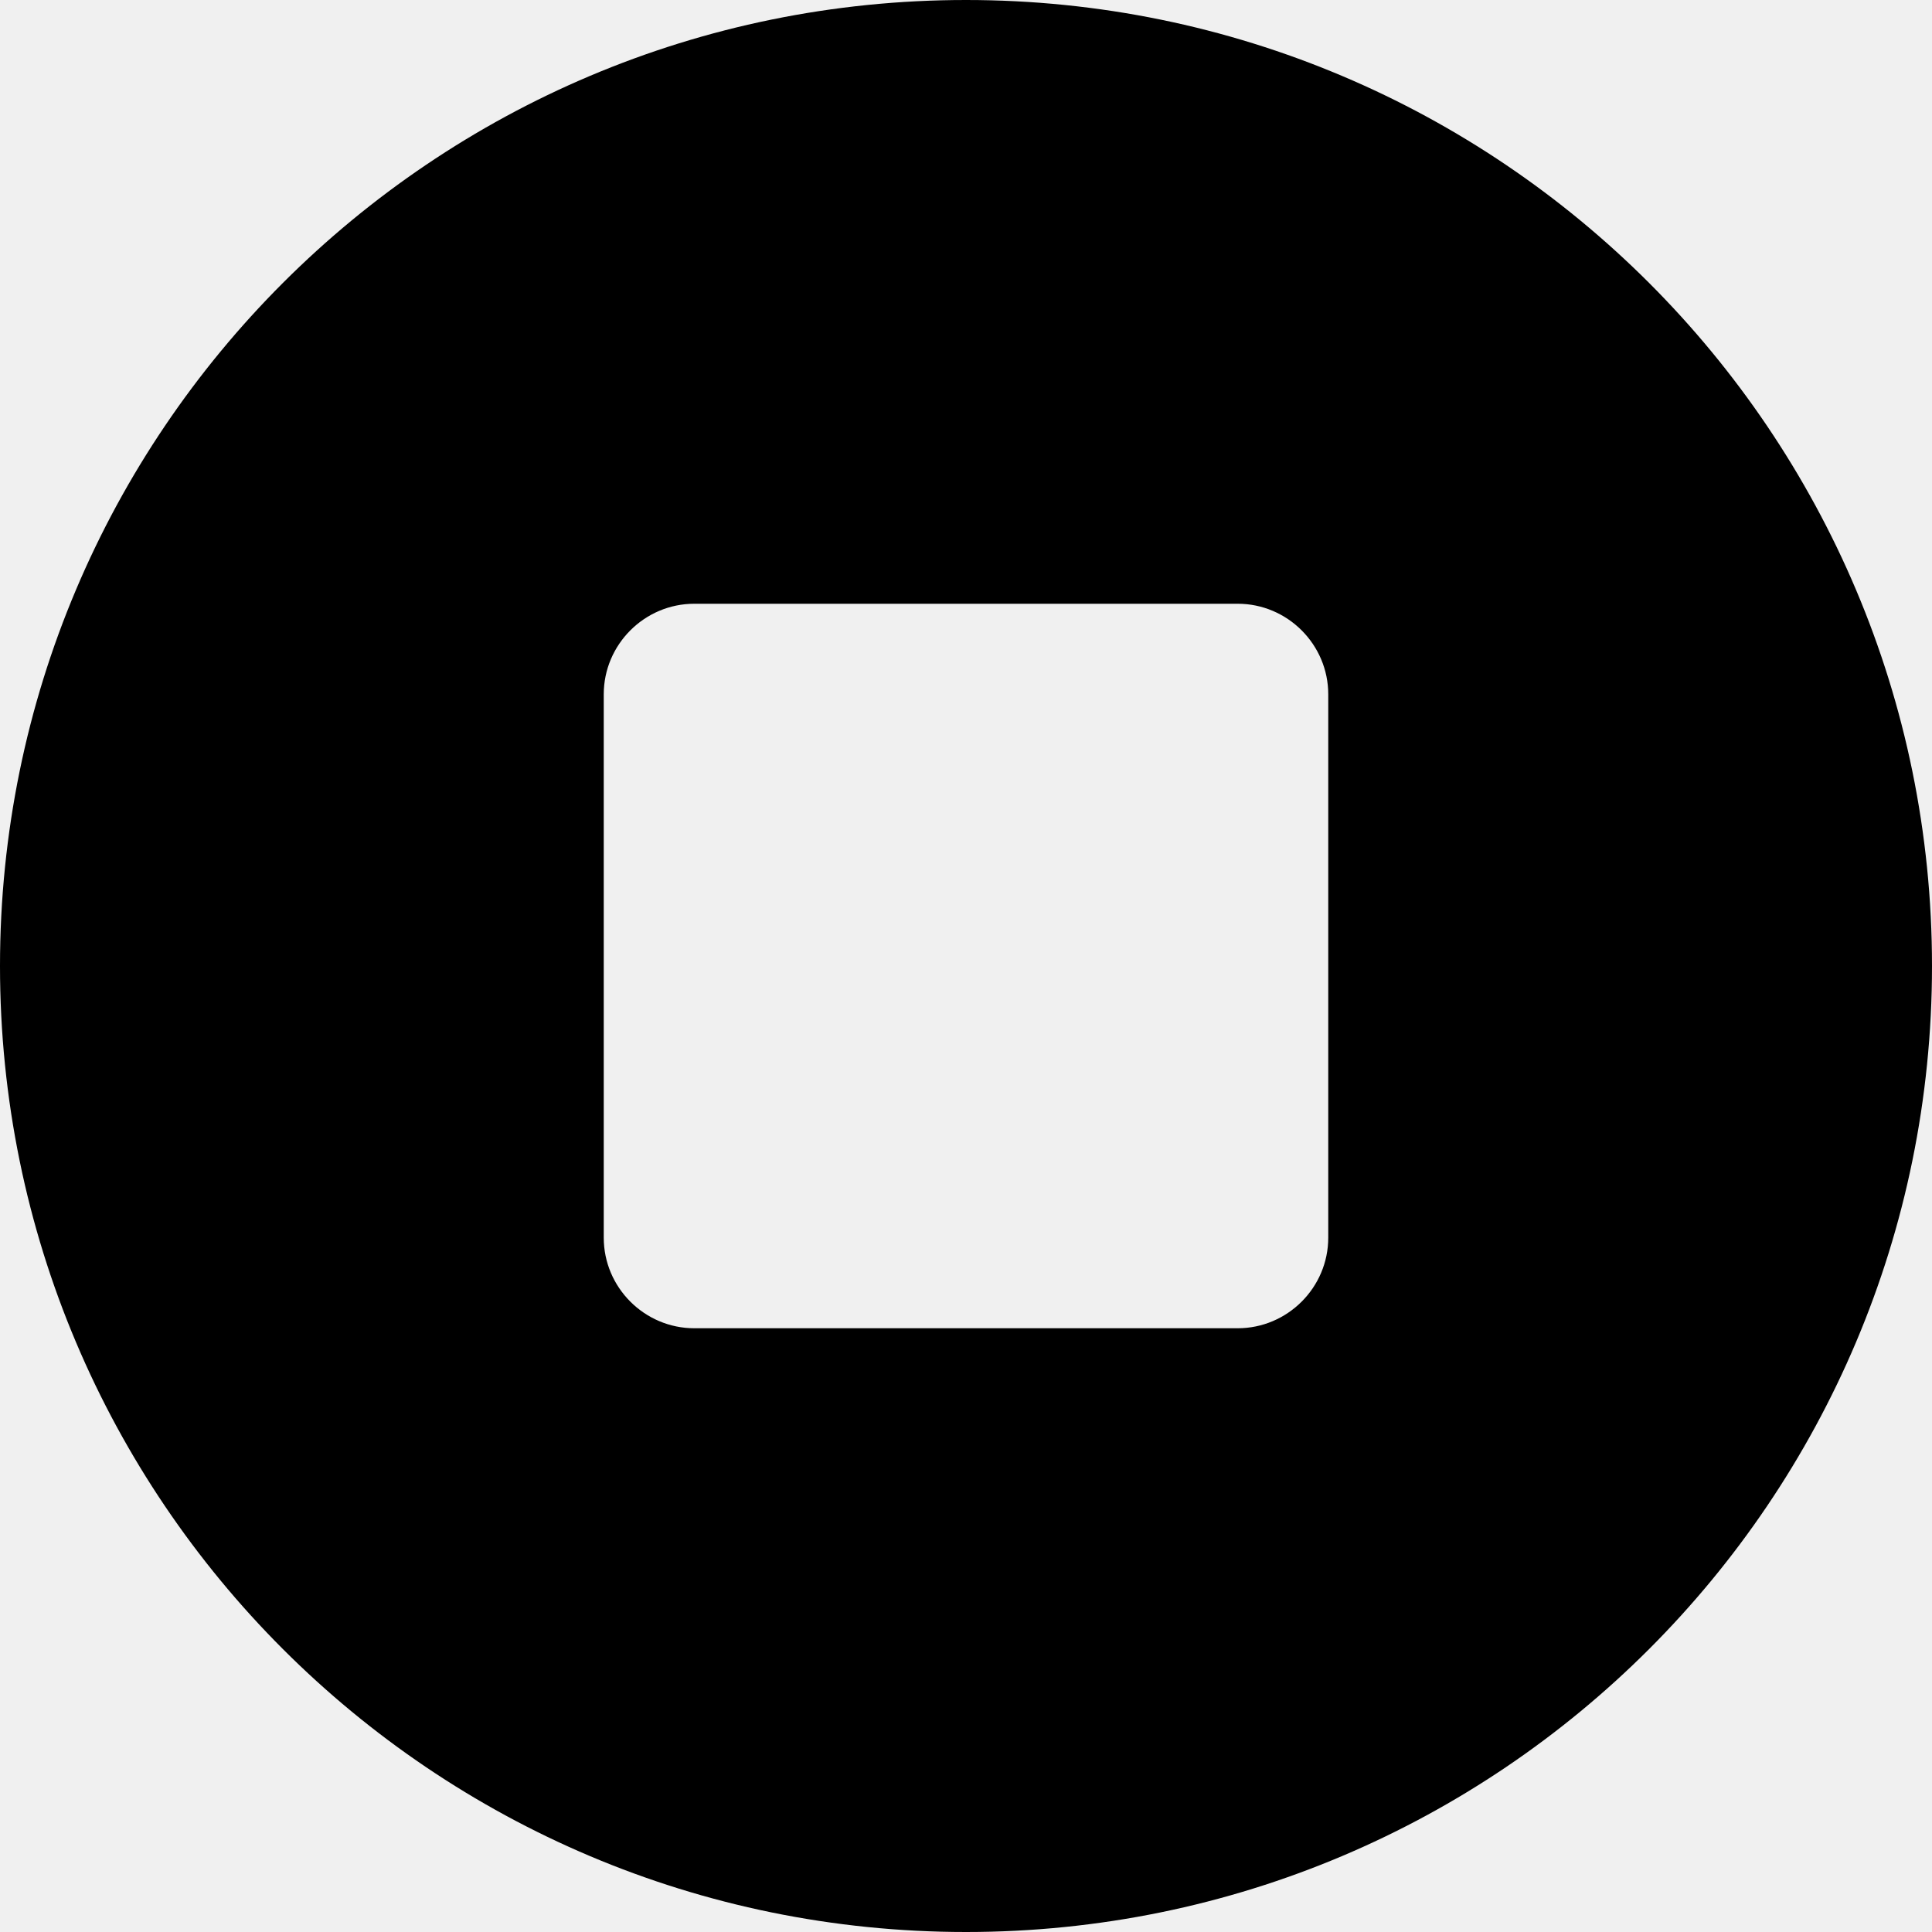
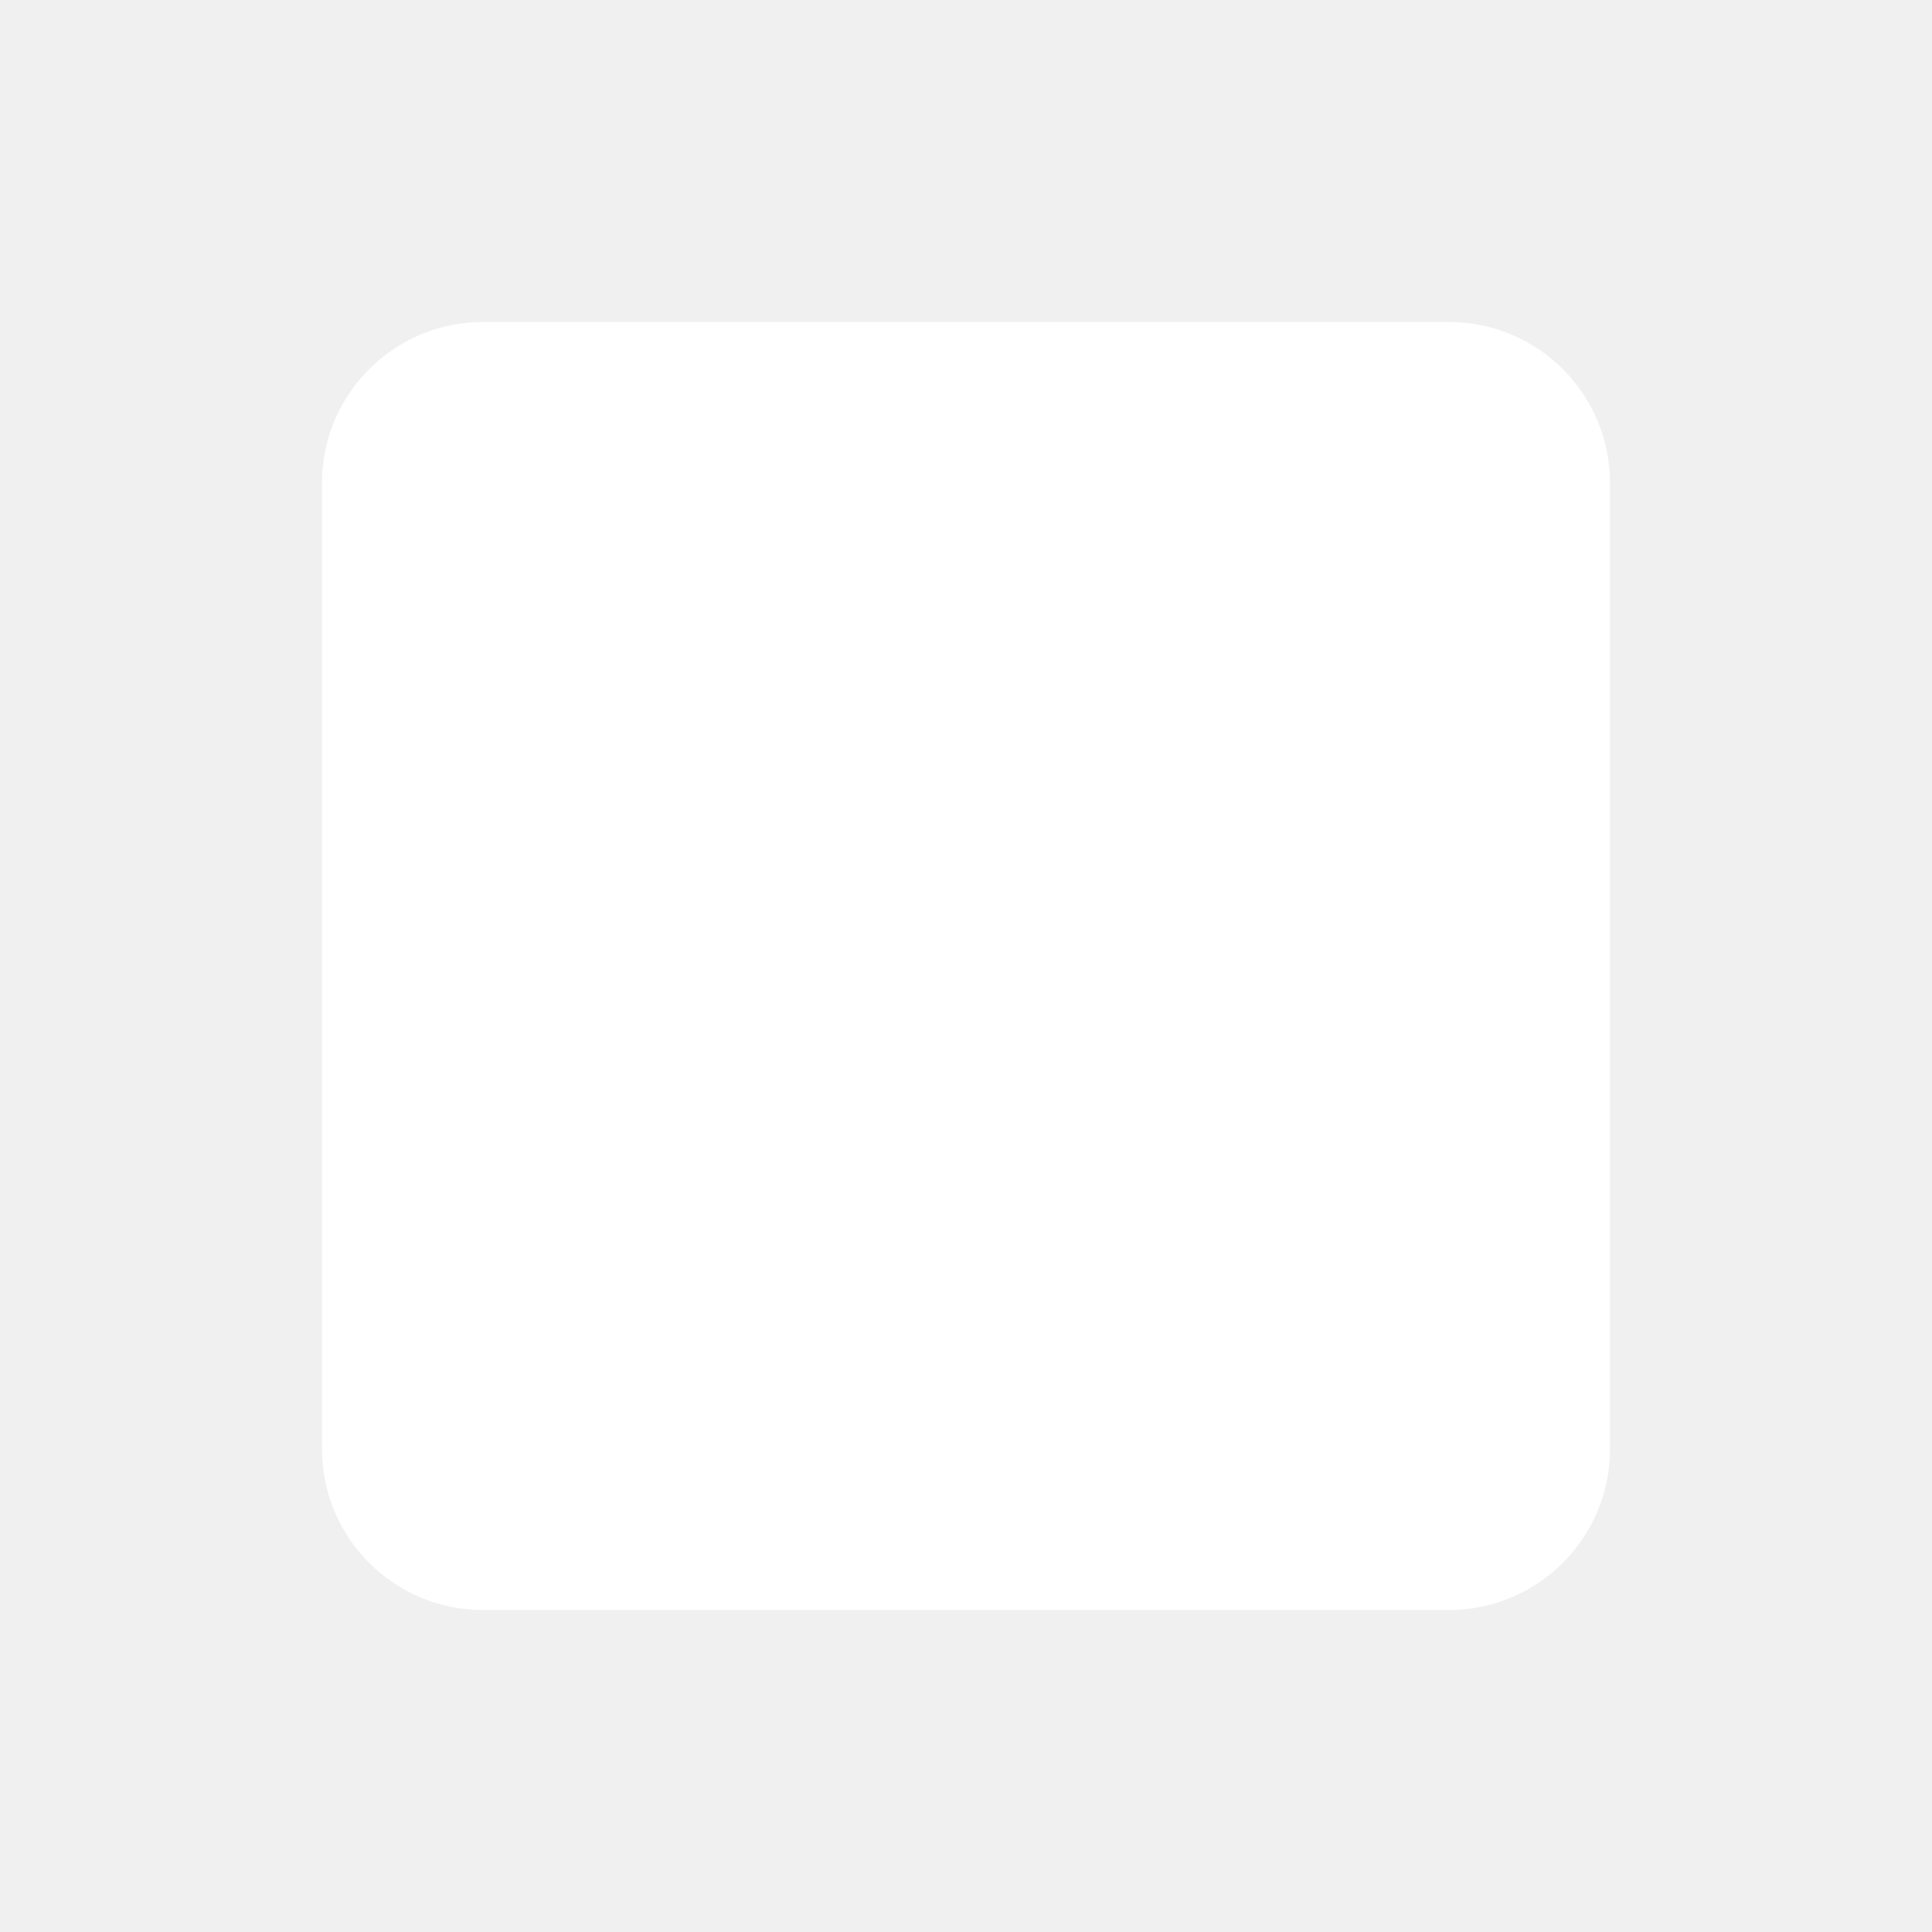
- <svg xmlns="http://www.w3.org/2000/svg" viewBox="0 0 512 512">
-   <path d="M256 0C114.6 0 0 114.6 0 256c0 141.4 114.6 256 256 256s256-114.6 256-256C512 114.6 397.4 0 256 0zM352 328c0 13.2-10.8 24-24 24h-144C170.8 352 160 341.2 160 328v-144C160 170.8 170.8 160 184 160h144C341.2 160 352 170.8 352 184V328z" />
+ <svg xmlns="http://www.w3.org/2000/svg" viewBox="0 0 24 24">
+   <path fill-rule="evenodd" clip-rule="evenodd" d="M4 18a2 2 0 0 0 2 2h12a2 2 0 0 0 2-2V6a2 2 0 0 0-2-2H6a2 2 0 0 0-2 2v12z" fill="#ffffff" />
</svg>
